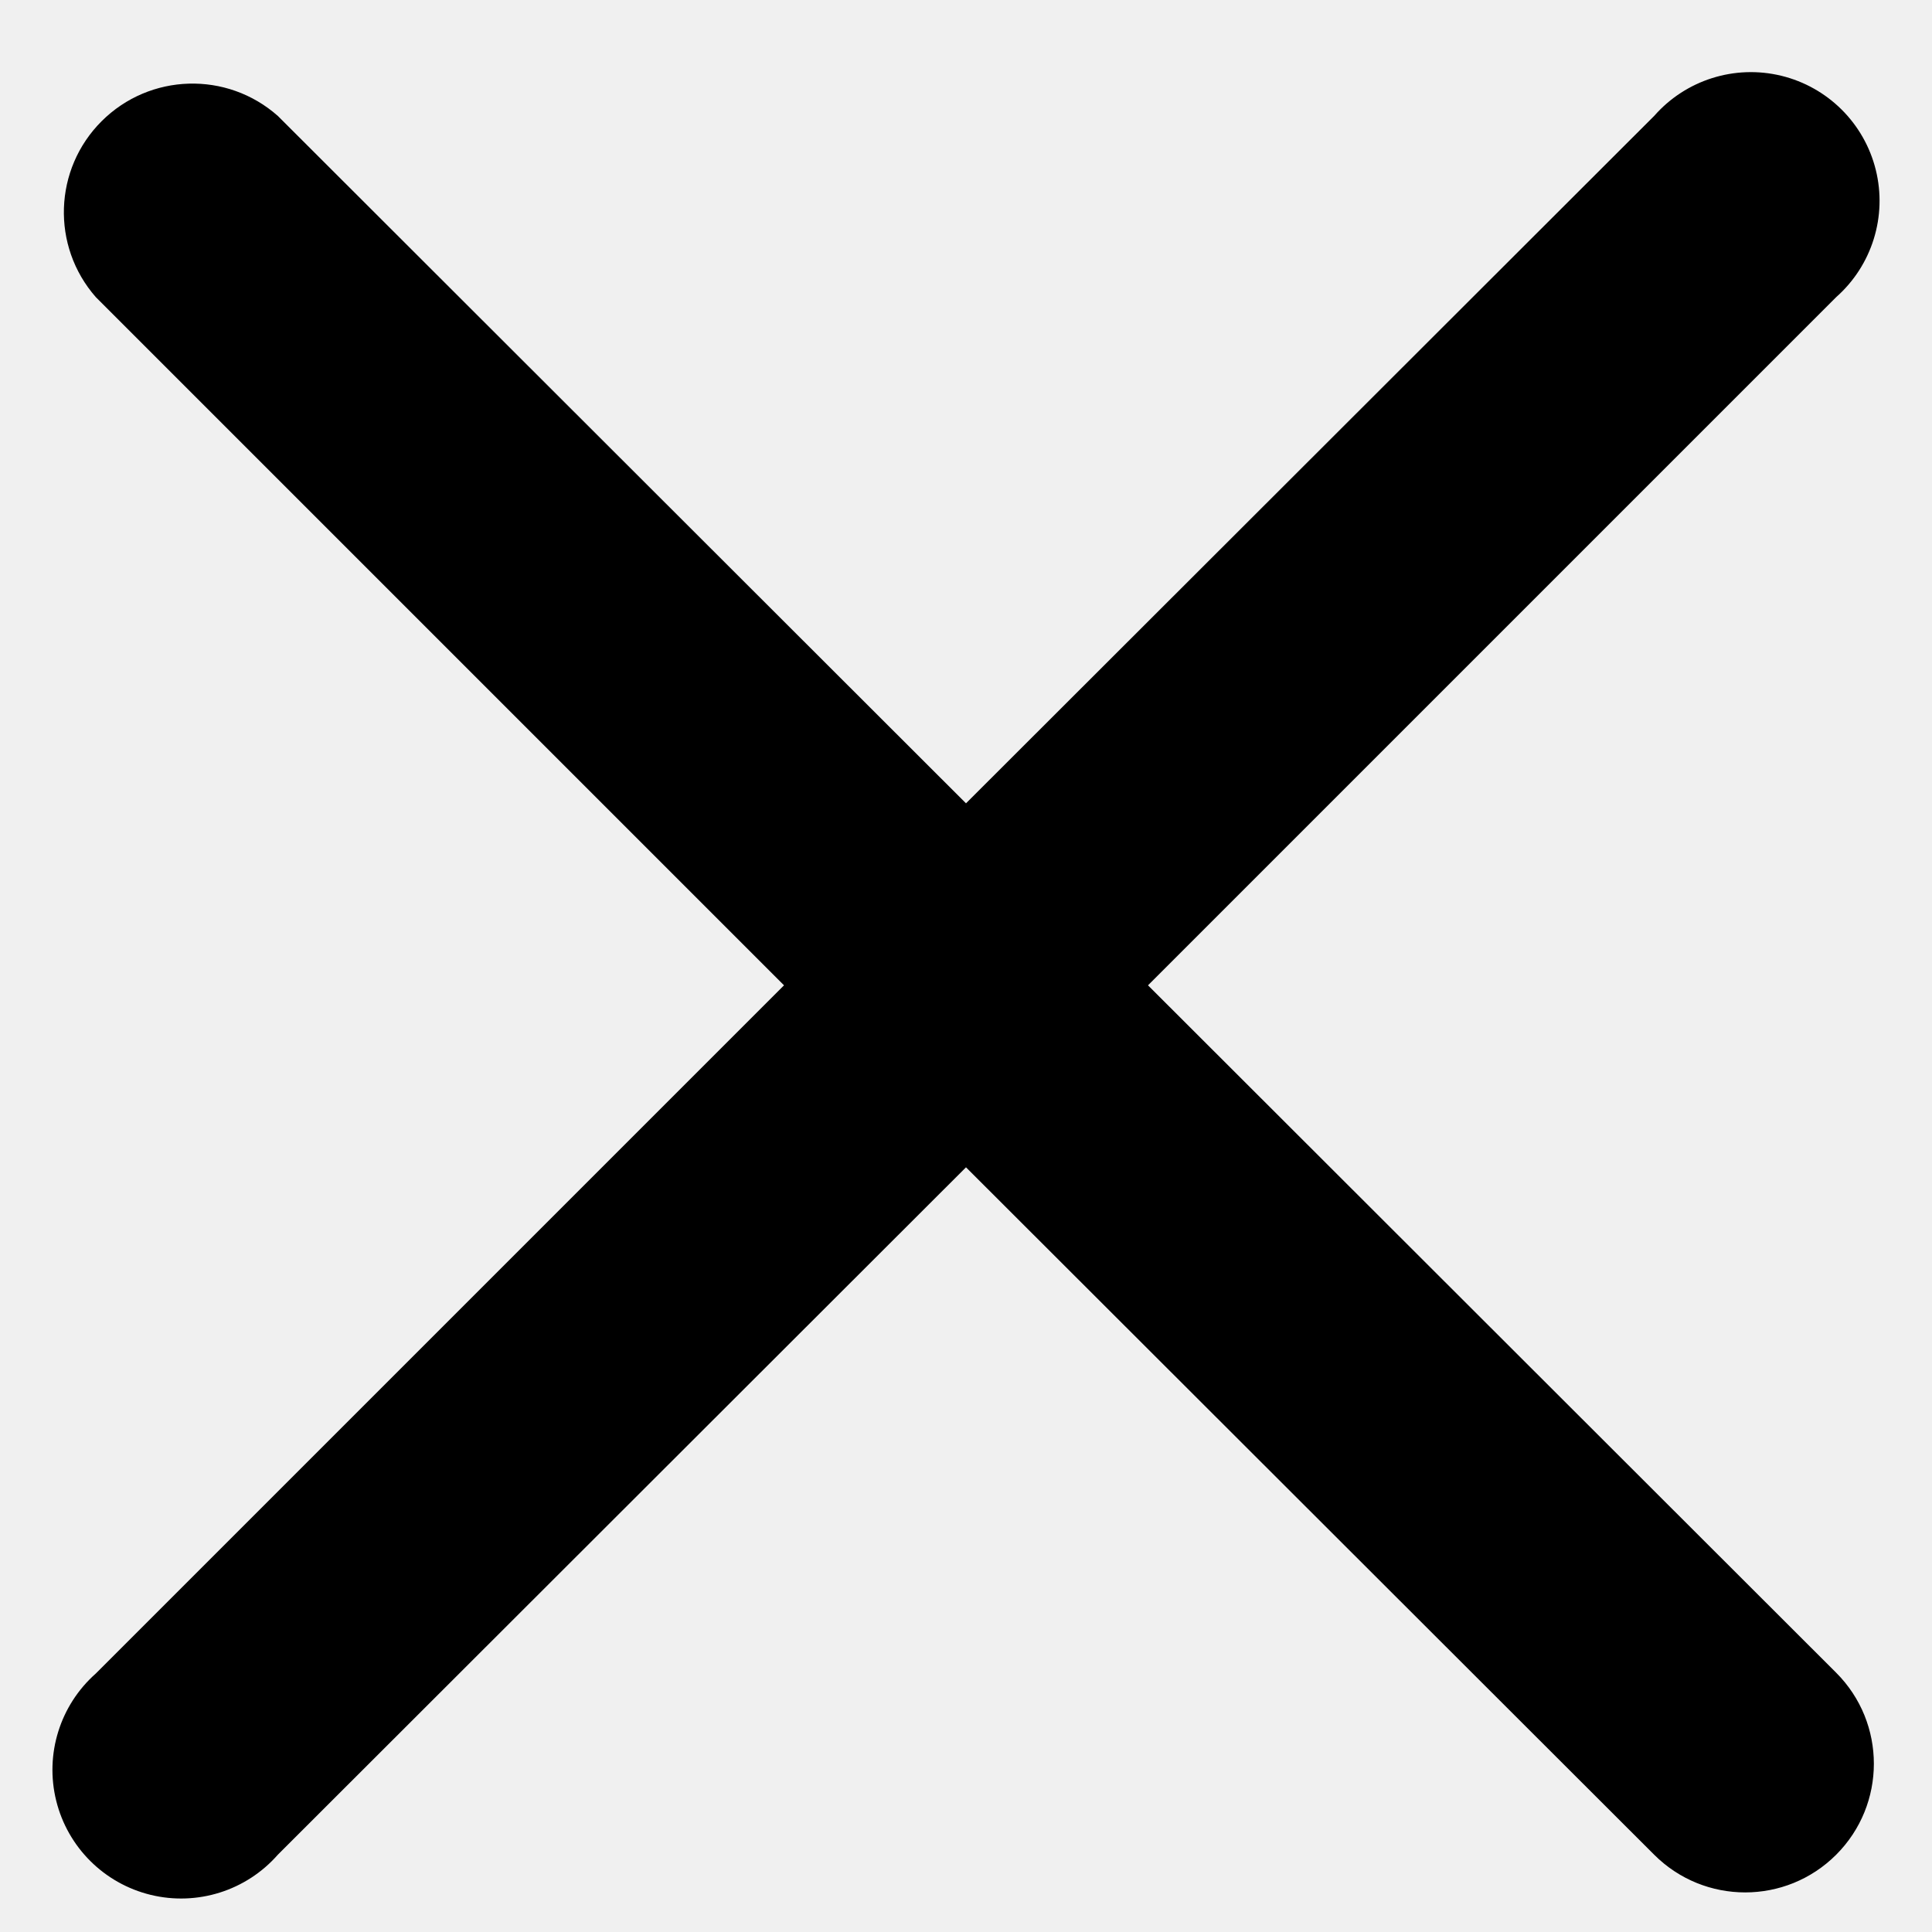
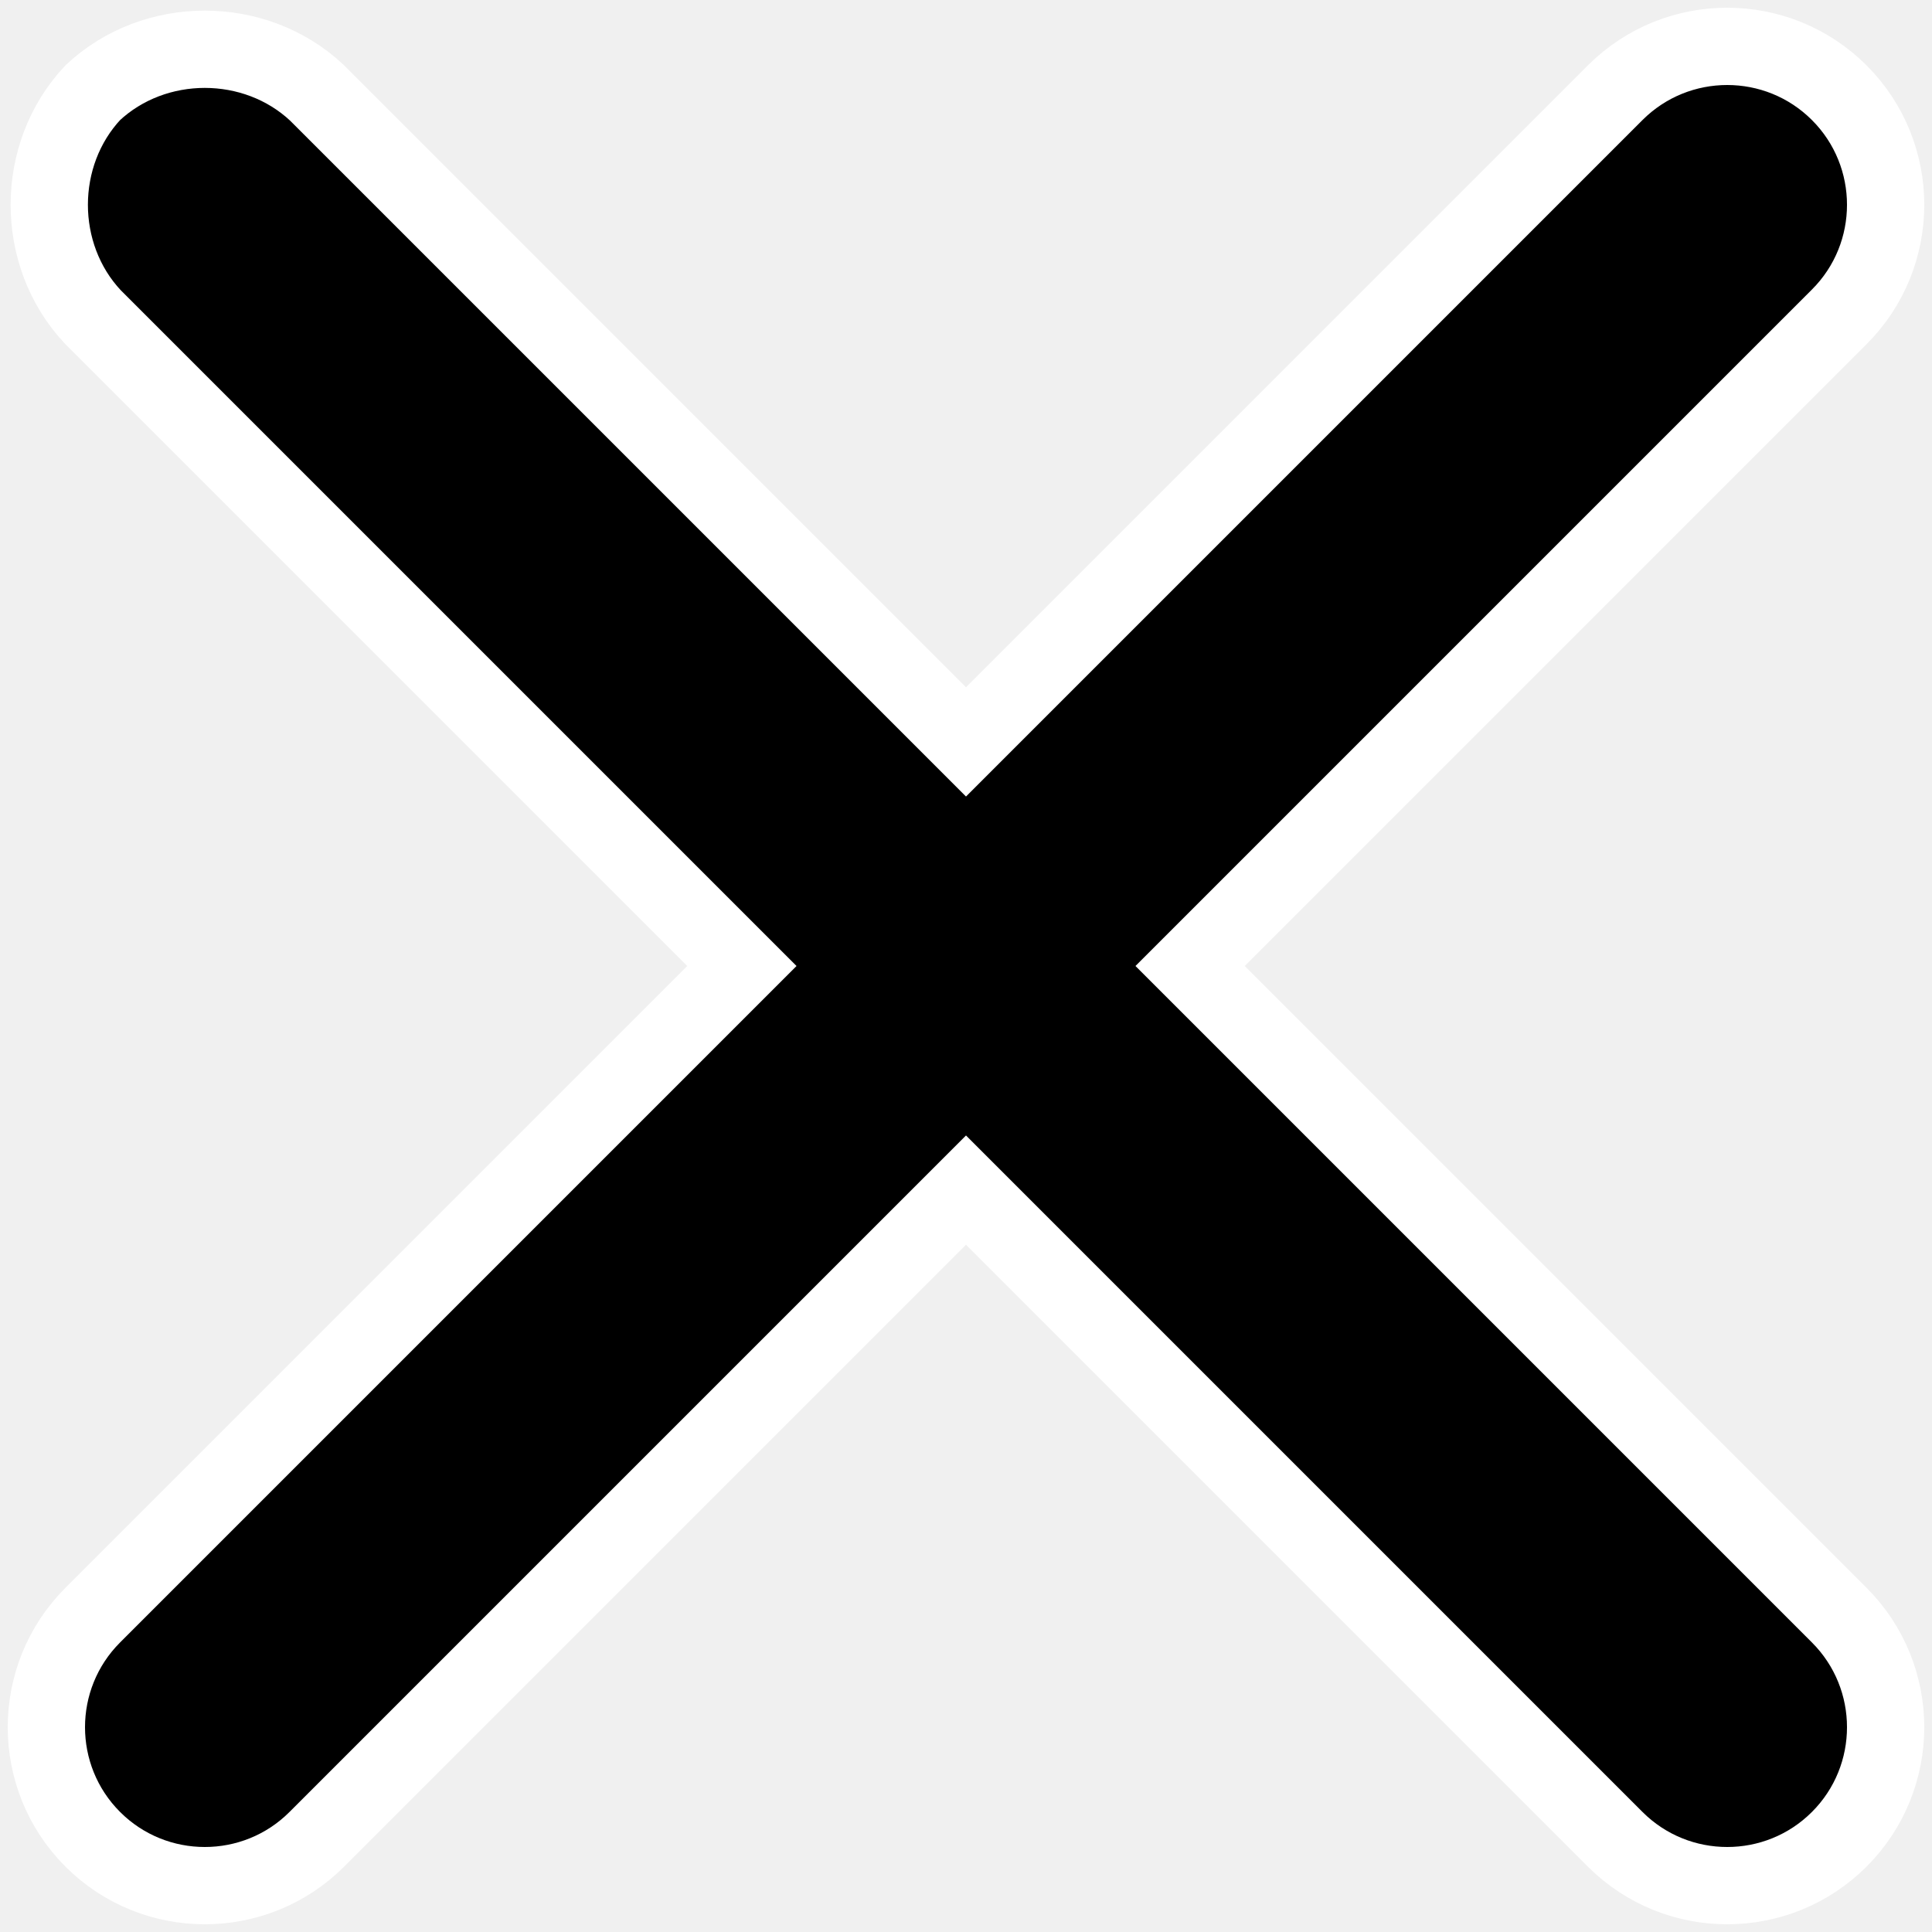
- <svg xmlns="http://www.w3.org/2000/svg" id="Layer_1" data-name="Layer 1" viewBox="0 0 50 50">
-   <path d="M29.71,25.5,47.52,7.69A3.33,3.33,0,1,0,42.81,3L25,20.79,7.19,3A3.33,3.33,0,0,0,2.48,7.69L20.29,25.5,2.48,43.31A3.33,3.33,0,1,0,7.19,48L25,30.21,42.81,48a3.33,3.33,0,1,0,4.71-4.71Z" />
+ <svg xmlns="http://www.w3.org/2000/svg" version="1.1" id="Layer_2" x="0px" y="0px" viewBox="0 0 50 50" style="enable-background:new 0 0 50 50;" xml:space="preserve">
+   <style type="text/css">
+ 	.st0{stroke:#FFFFFF;stroke-width:2;stroke-miterlimit:10;}
+ </style>
+   <path class="st0" d="M30.8,25L47.6,8.2c1.6-1.6,1.6-4.2,0-5.8l0,0c-1.6-1.6-4.2-1.6-5.8,0L25,19.2L8.2,2.4C6.6,0.9,4,0.9,2.4,2.4  l0,0C0.9,4,0.9,6.6,2.4,8.2L19.2,25L2.4,41.8c-1.6,1.6-1.6,4.2,0,5.8l0,0c1.6,1.6,4.2,1.6,5.8,0L25,30.8l16.8,16.8  c1.6,1.6,4.2,1.6,5.8,0l0,0c1.6-1.6,1.6-4.2,0-5.8L30.8,25z" />
</svg>
